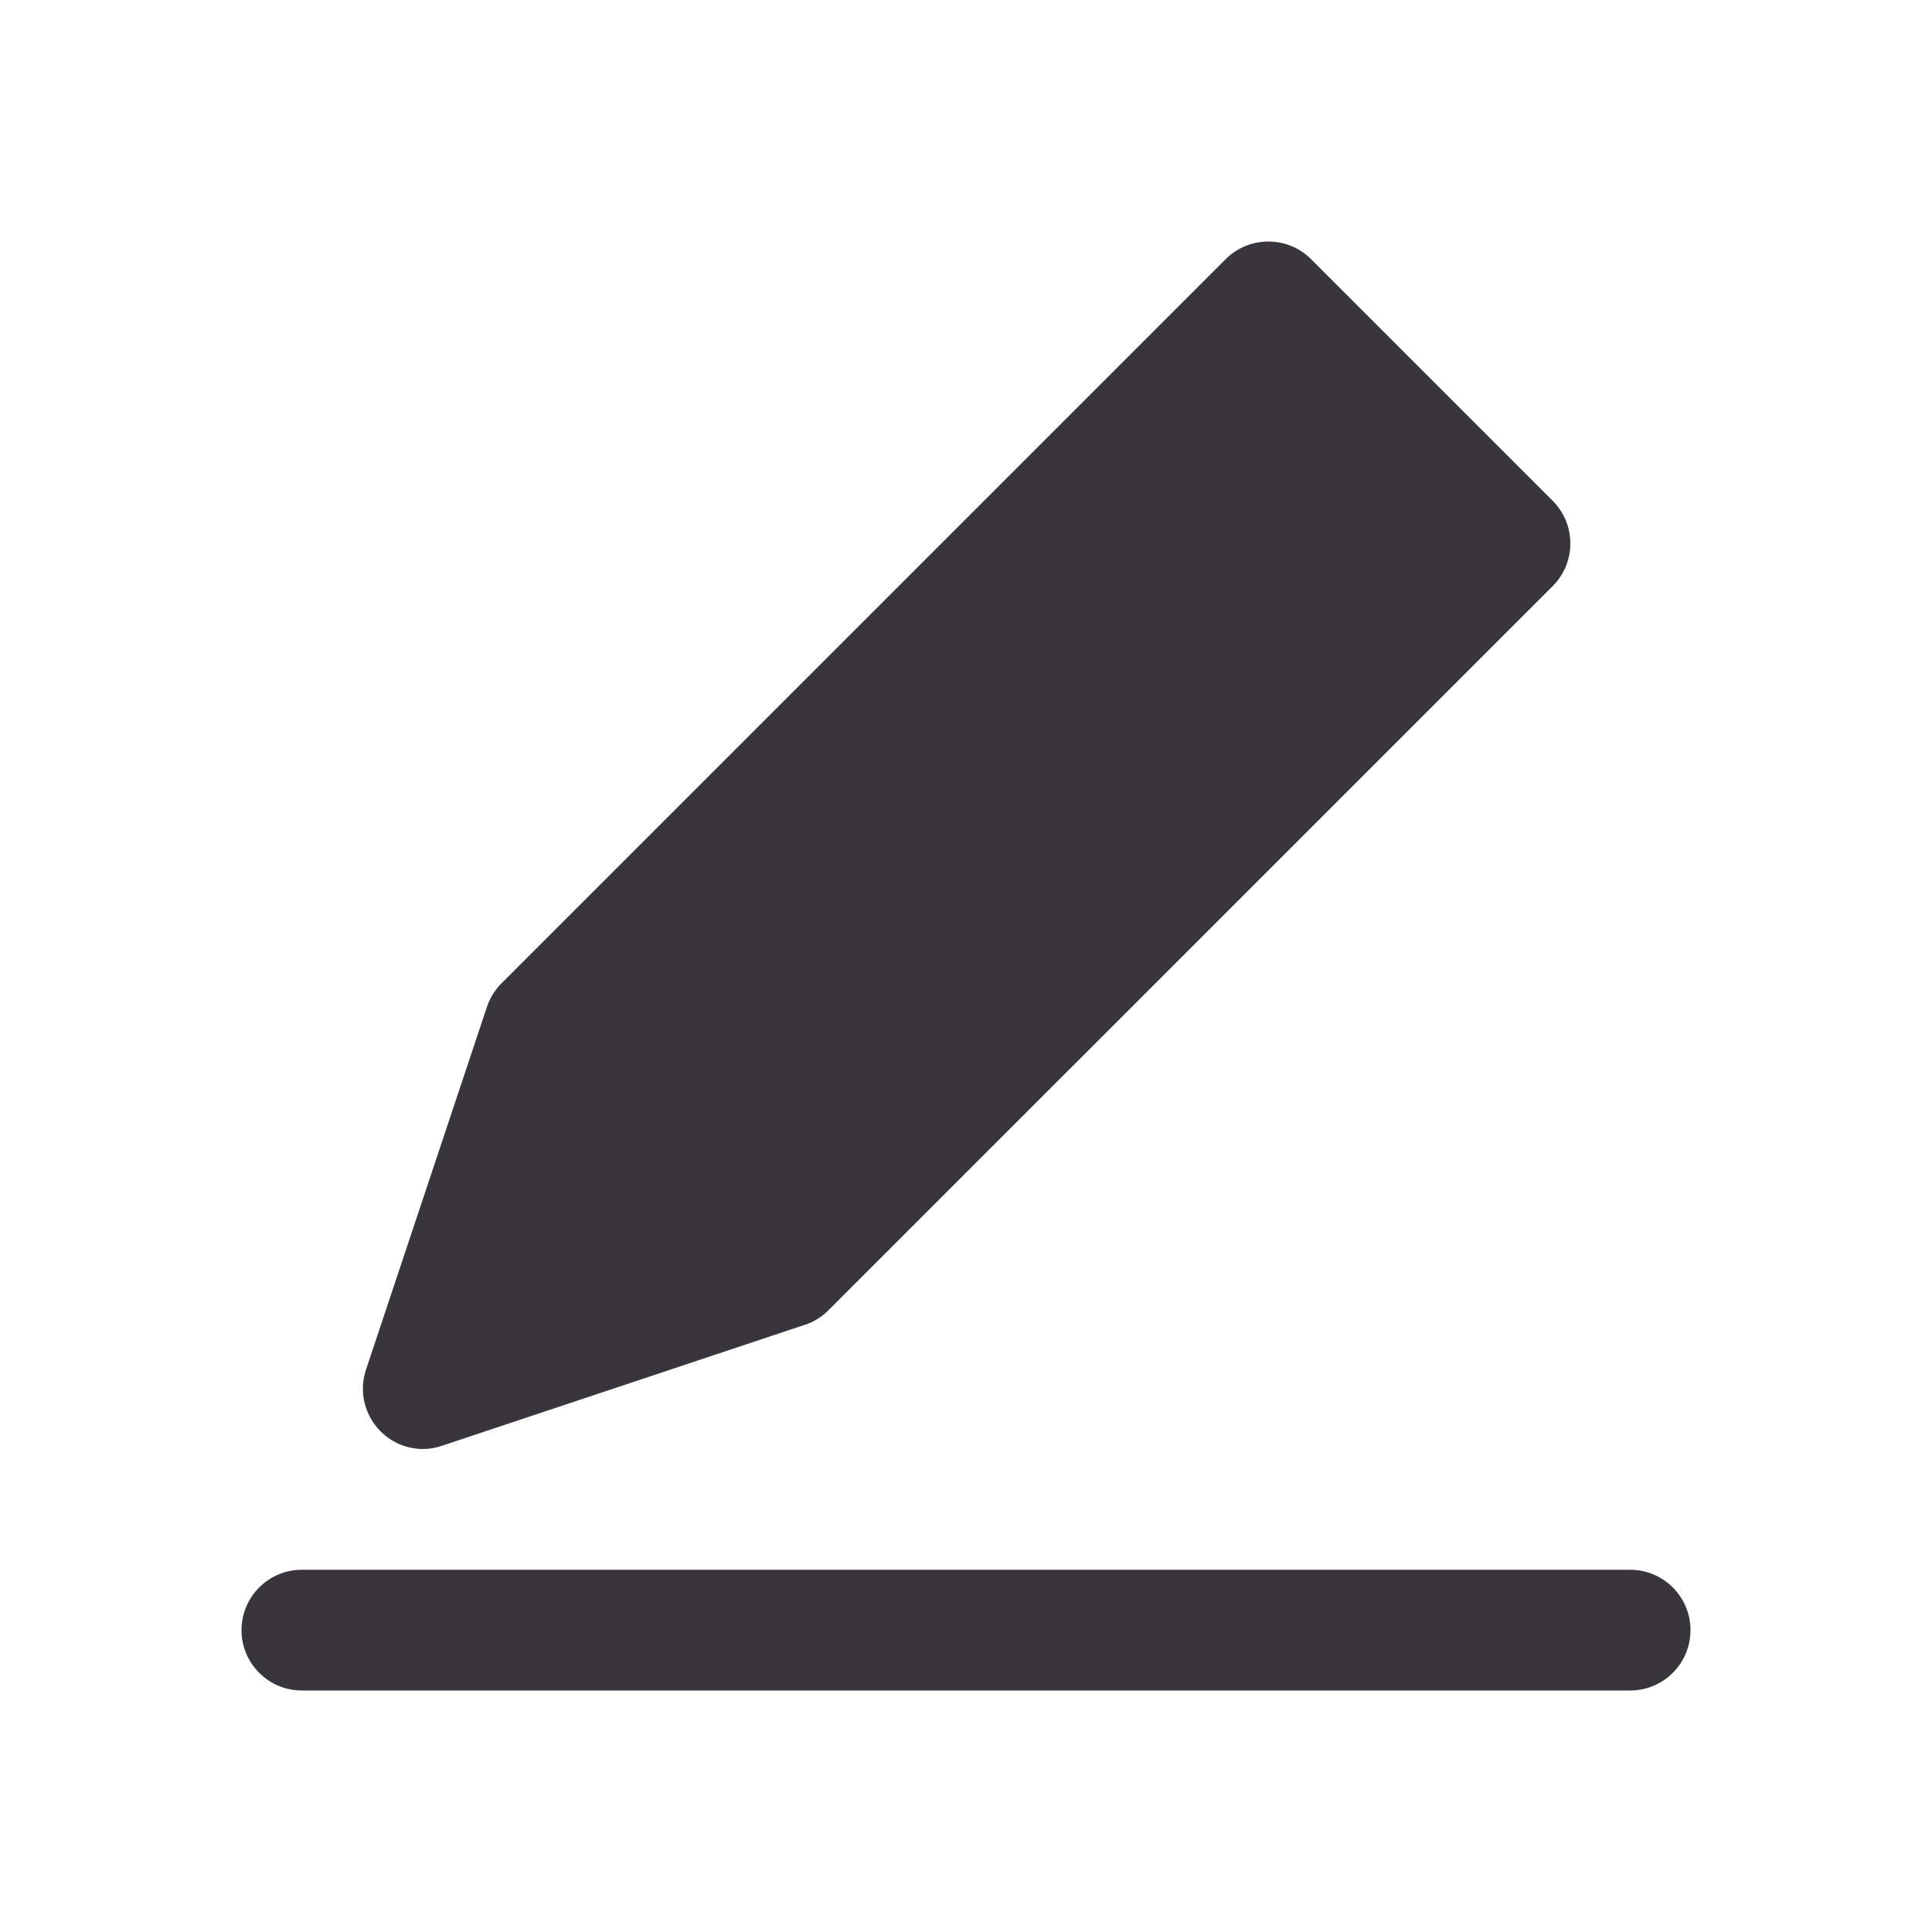
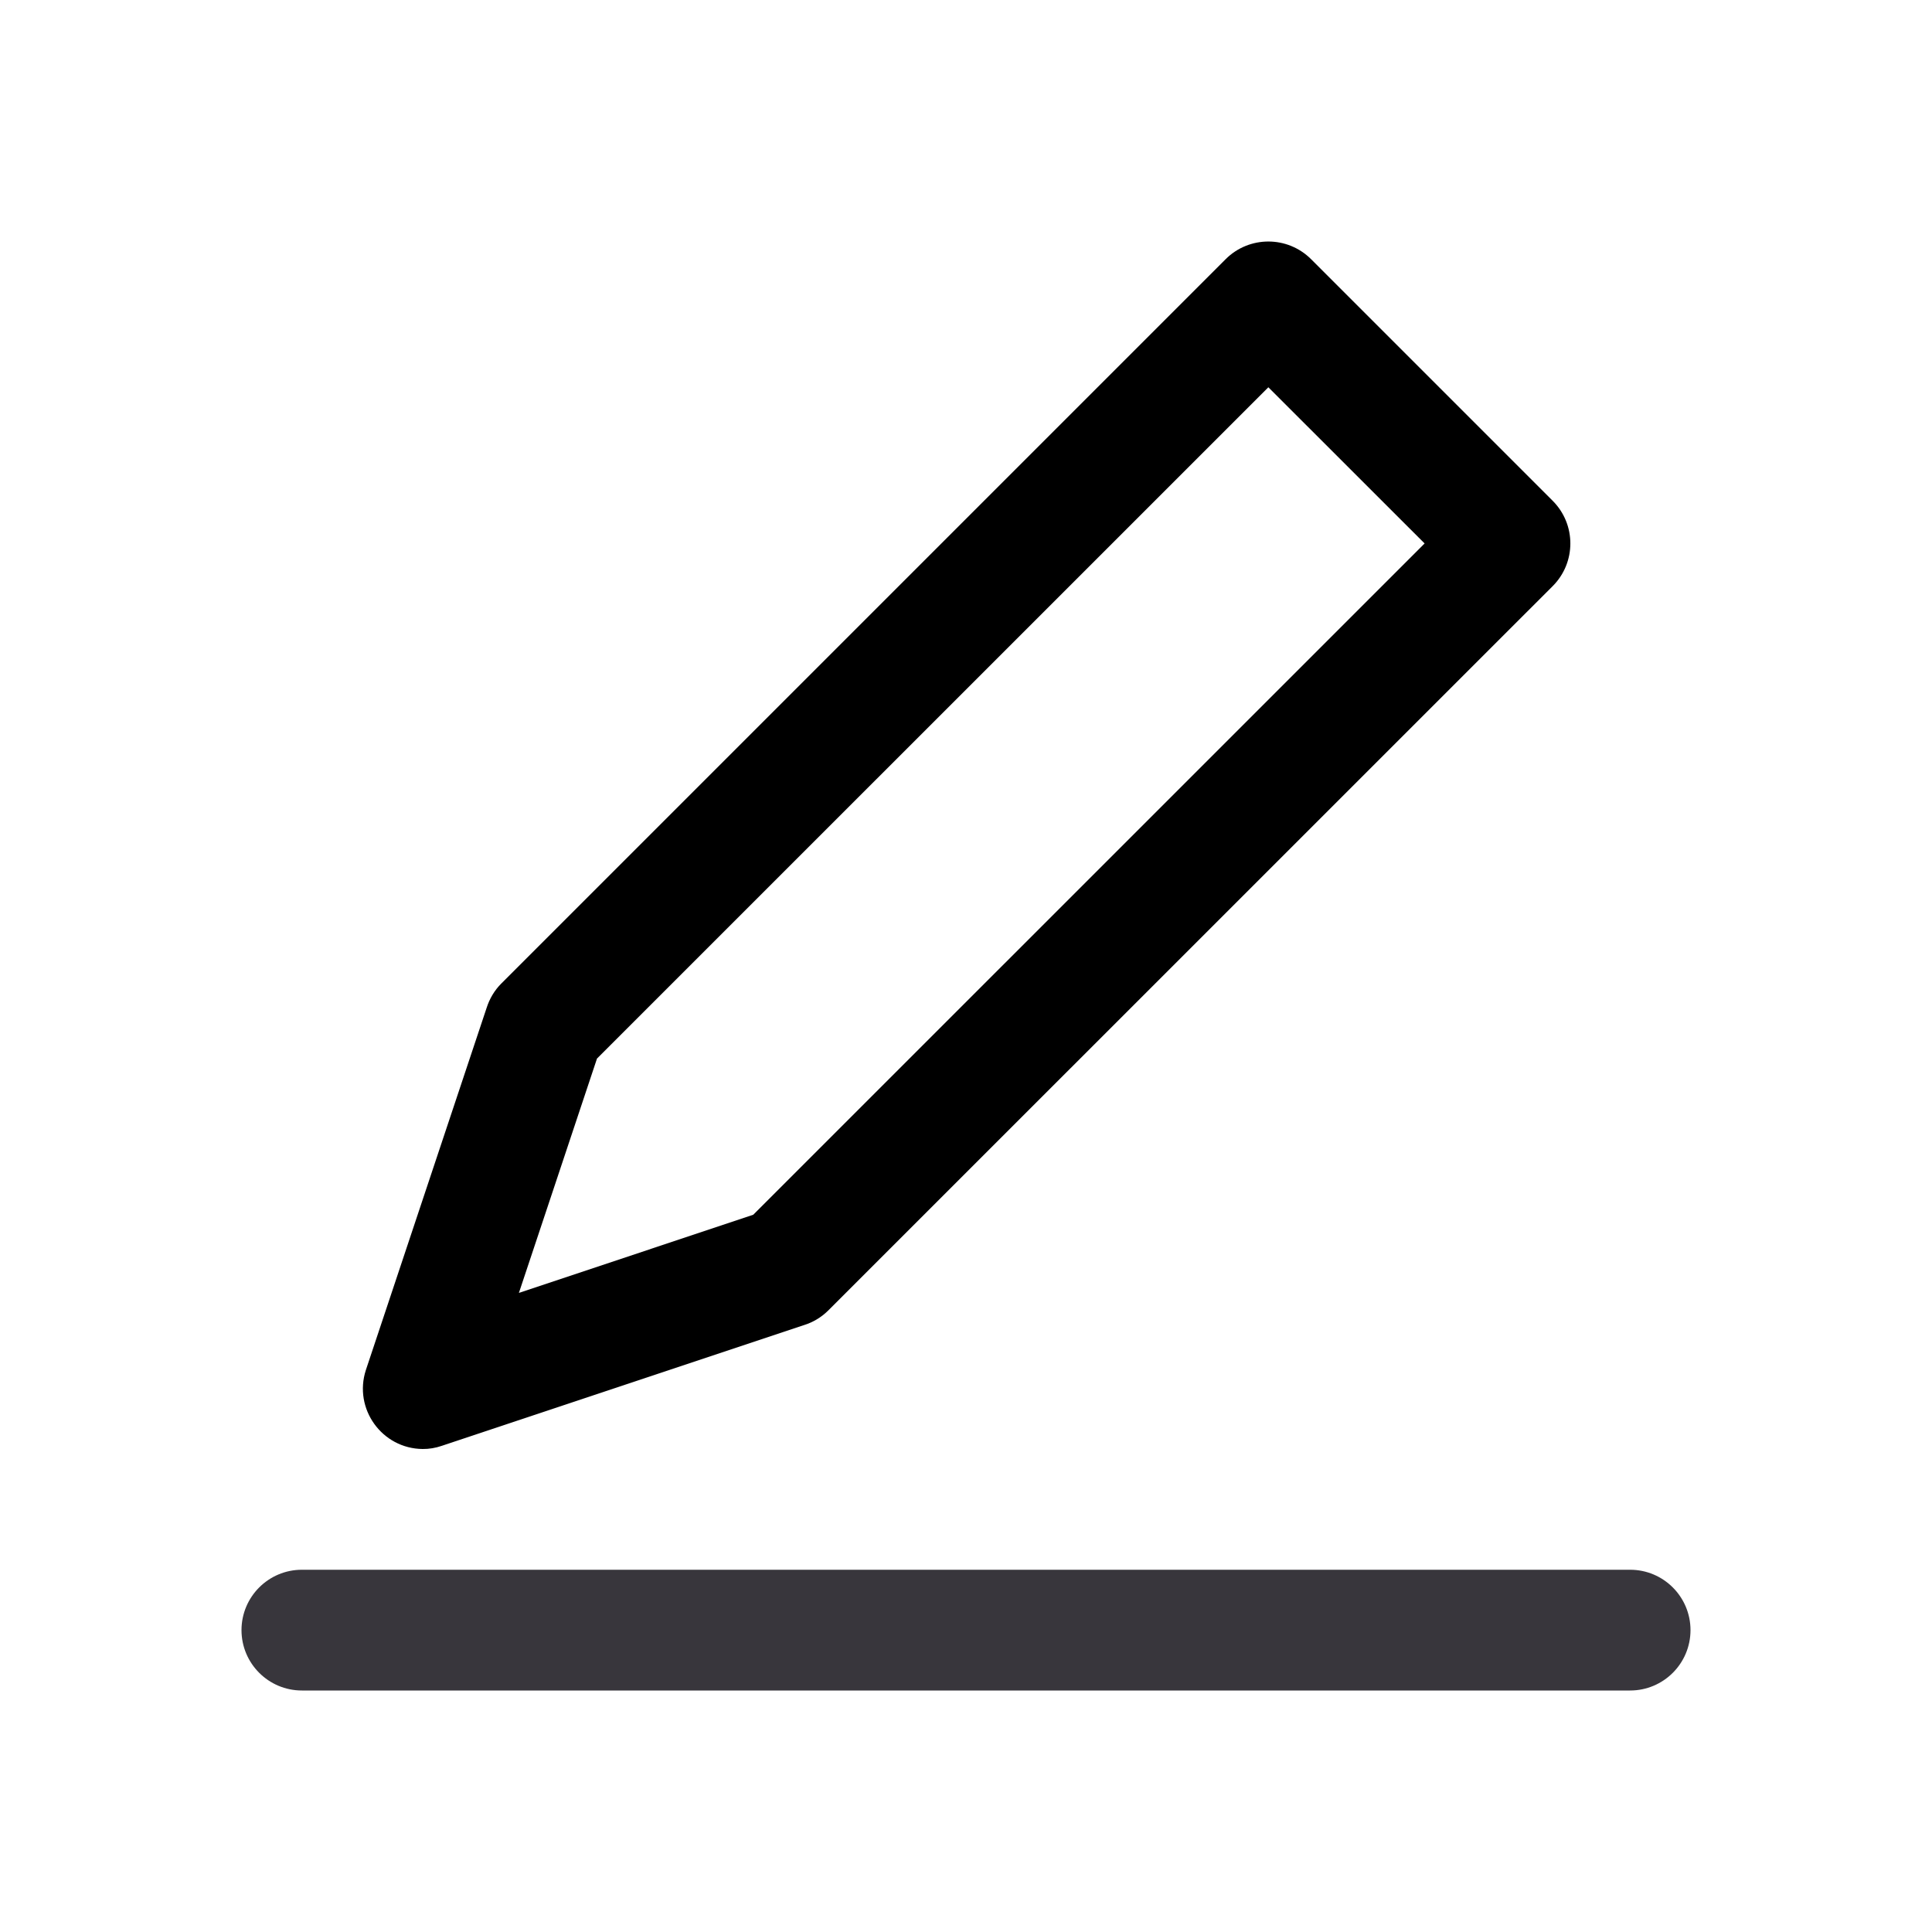
<svg xmlns="http://www.w3.org/2000/svg" fill="none" version="1.1" width="24" height="24" viewBox="0 0 24 24">
  <defs>
    <clipPath id="master_svg0_234_14777">
      <rect x="0" y="0" width="24" height="24" rx="0" />
    </clipPath>
    <clipPath id="master_svg1_3125_4258">
      <rect x="0" y="0" width="24" height="24" rx="0" />
    </clipPath>
  </defs>
  <g clip-path="url(#master_svg0_234_14777)">
    <g clip-path="url(#master_svg1_3125_4258)" />
    <g>
      <g>
        <g>
          <path d="M20.25,19.5L3.75,19.5C3.336,19.5,3,19.836,3,20.25C3,20.664,3.336,21,3.75,21L20.25,21C20.664,21,21,20.664,21,20.25C21,19.836,20.664,19.5,20.25,19.5Z" fill="#38363C" fill-opacity="1" />
        </g>
        <g>
-           <path d="M5.25,18C5.331,18.001,5.411,17.987,5.487,17.961L9.987,16.461C10.1,16.426,10.203,16.364,10.287,16.281L19.287,7.282C19.581,6.989,19.581,6.513,19.287,6.22L16.287,3.22C15.994,2.927,15.518,2.927,15.225,3.22L6.225,12.22C6.142,12.304,6.081,12.407,6.045,12.52L4.545,17.019C4.389,17.5,4.744,17.995,5.25,18Z" fill="#38363C" fill-opacity="1" />
+           <path d="M5.487,17.961C5.411,17.987,5.331,18.001,5.25,18C4.744,17.995,4.389,17.5,4.545,17.019L6.045,12.52C6.081,12.407,6.142,12.304,6.225,12.22L15.225,3.22C15.518,2.927,15.994,2.927,16.287,3.22L19.287,6.22C19.581,6.513,19.581,6.989,19.287,7.282L10.287,16.281C10.203,16.364,10.1,16.426,9.987,16.461L5.487,17.961ZM6.446,16.061L9.357,15.09L17.697,6.751L15.756,4.811L7.416,13.15L6.446,16.061ZM7.468,12.993Q7.472,12.982,7.476,12.97L7.468,12.993ZM9.493,15.045L9.513,15.038Q9.503,15.041,9.493,15.045ZM5.014,16.538Q5.007,16.54,5,16.543L5.014,16.538Z" fill-rule="evenodd" fill="#000000" fill-opacity="1" />
        </g>
      </g>
    </g>
  </g>
</svg>
